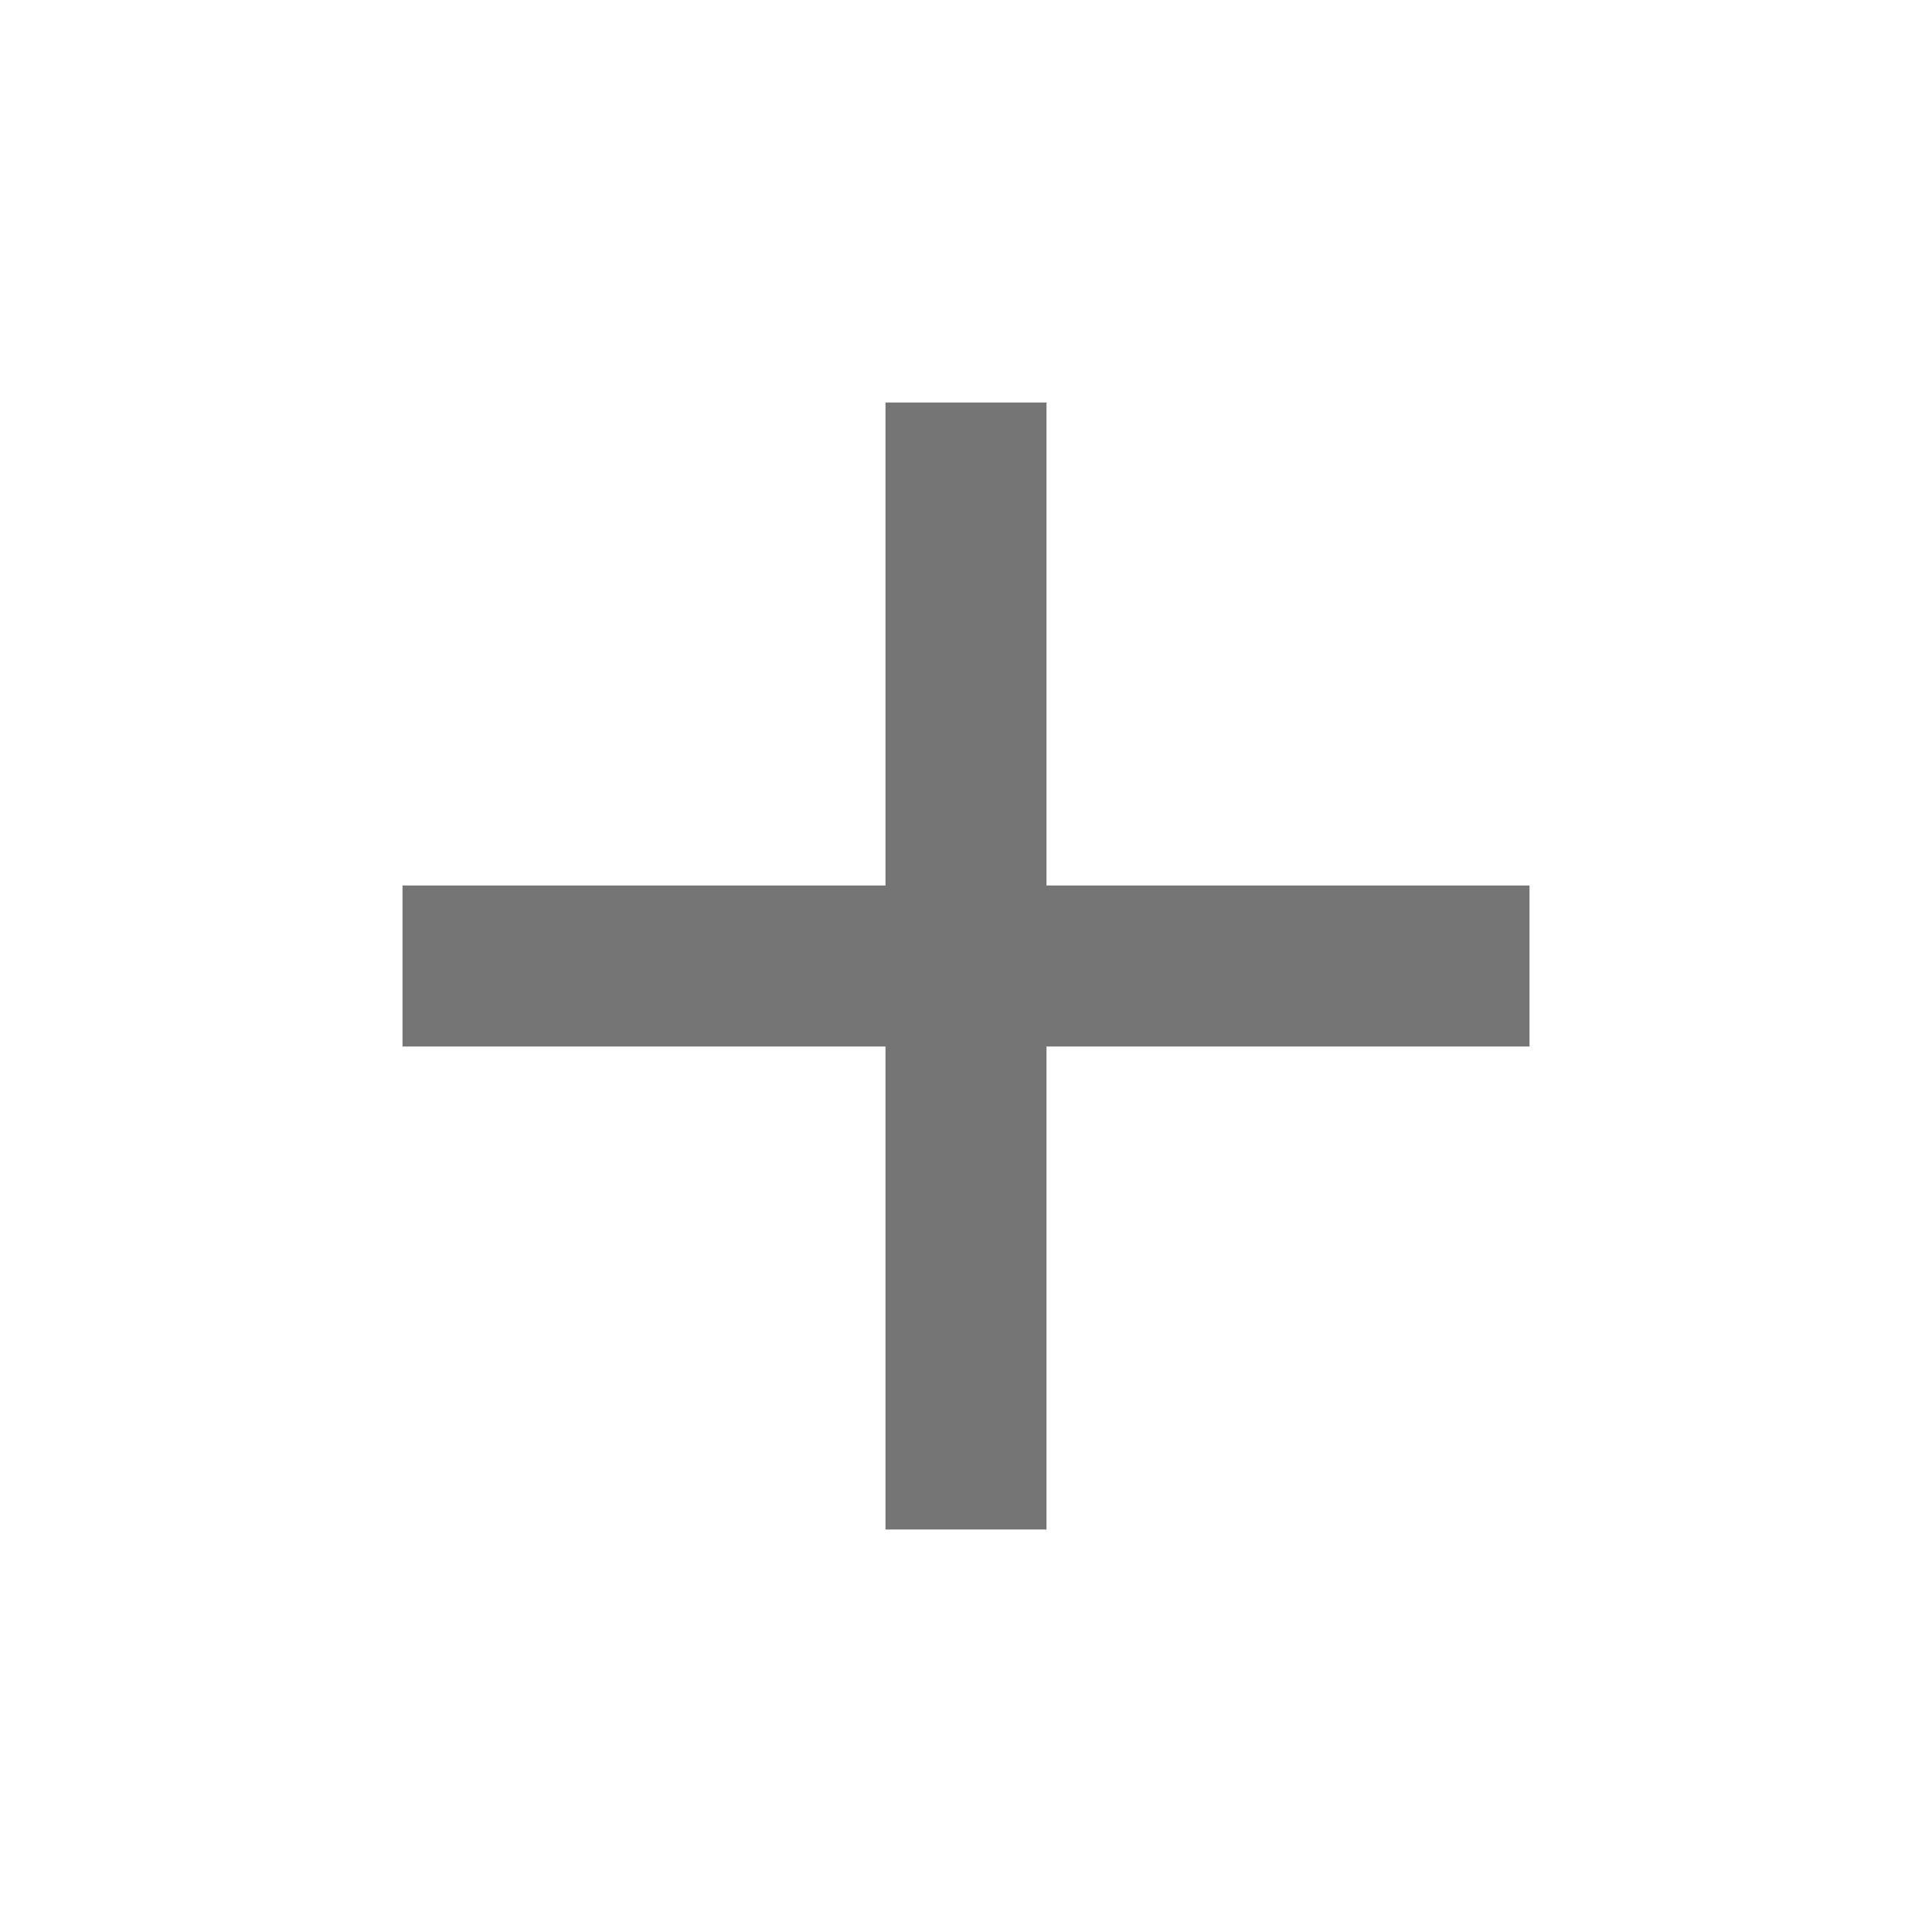
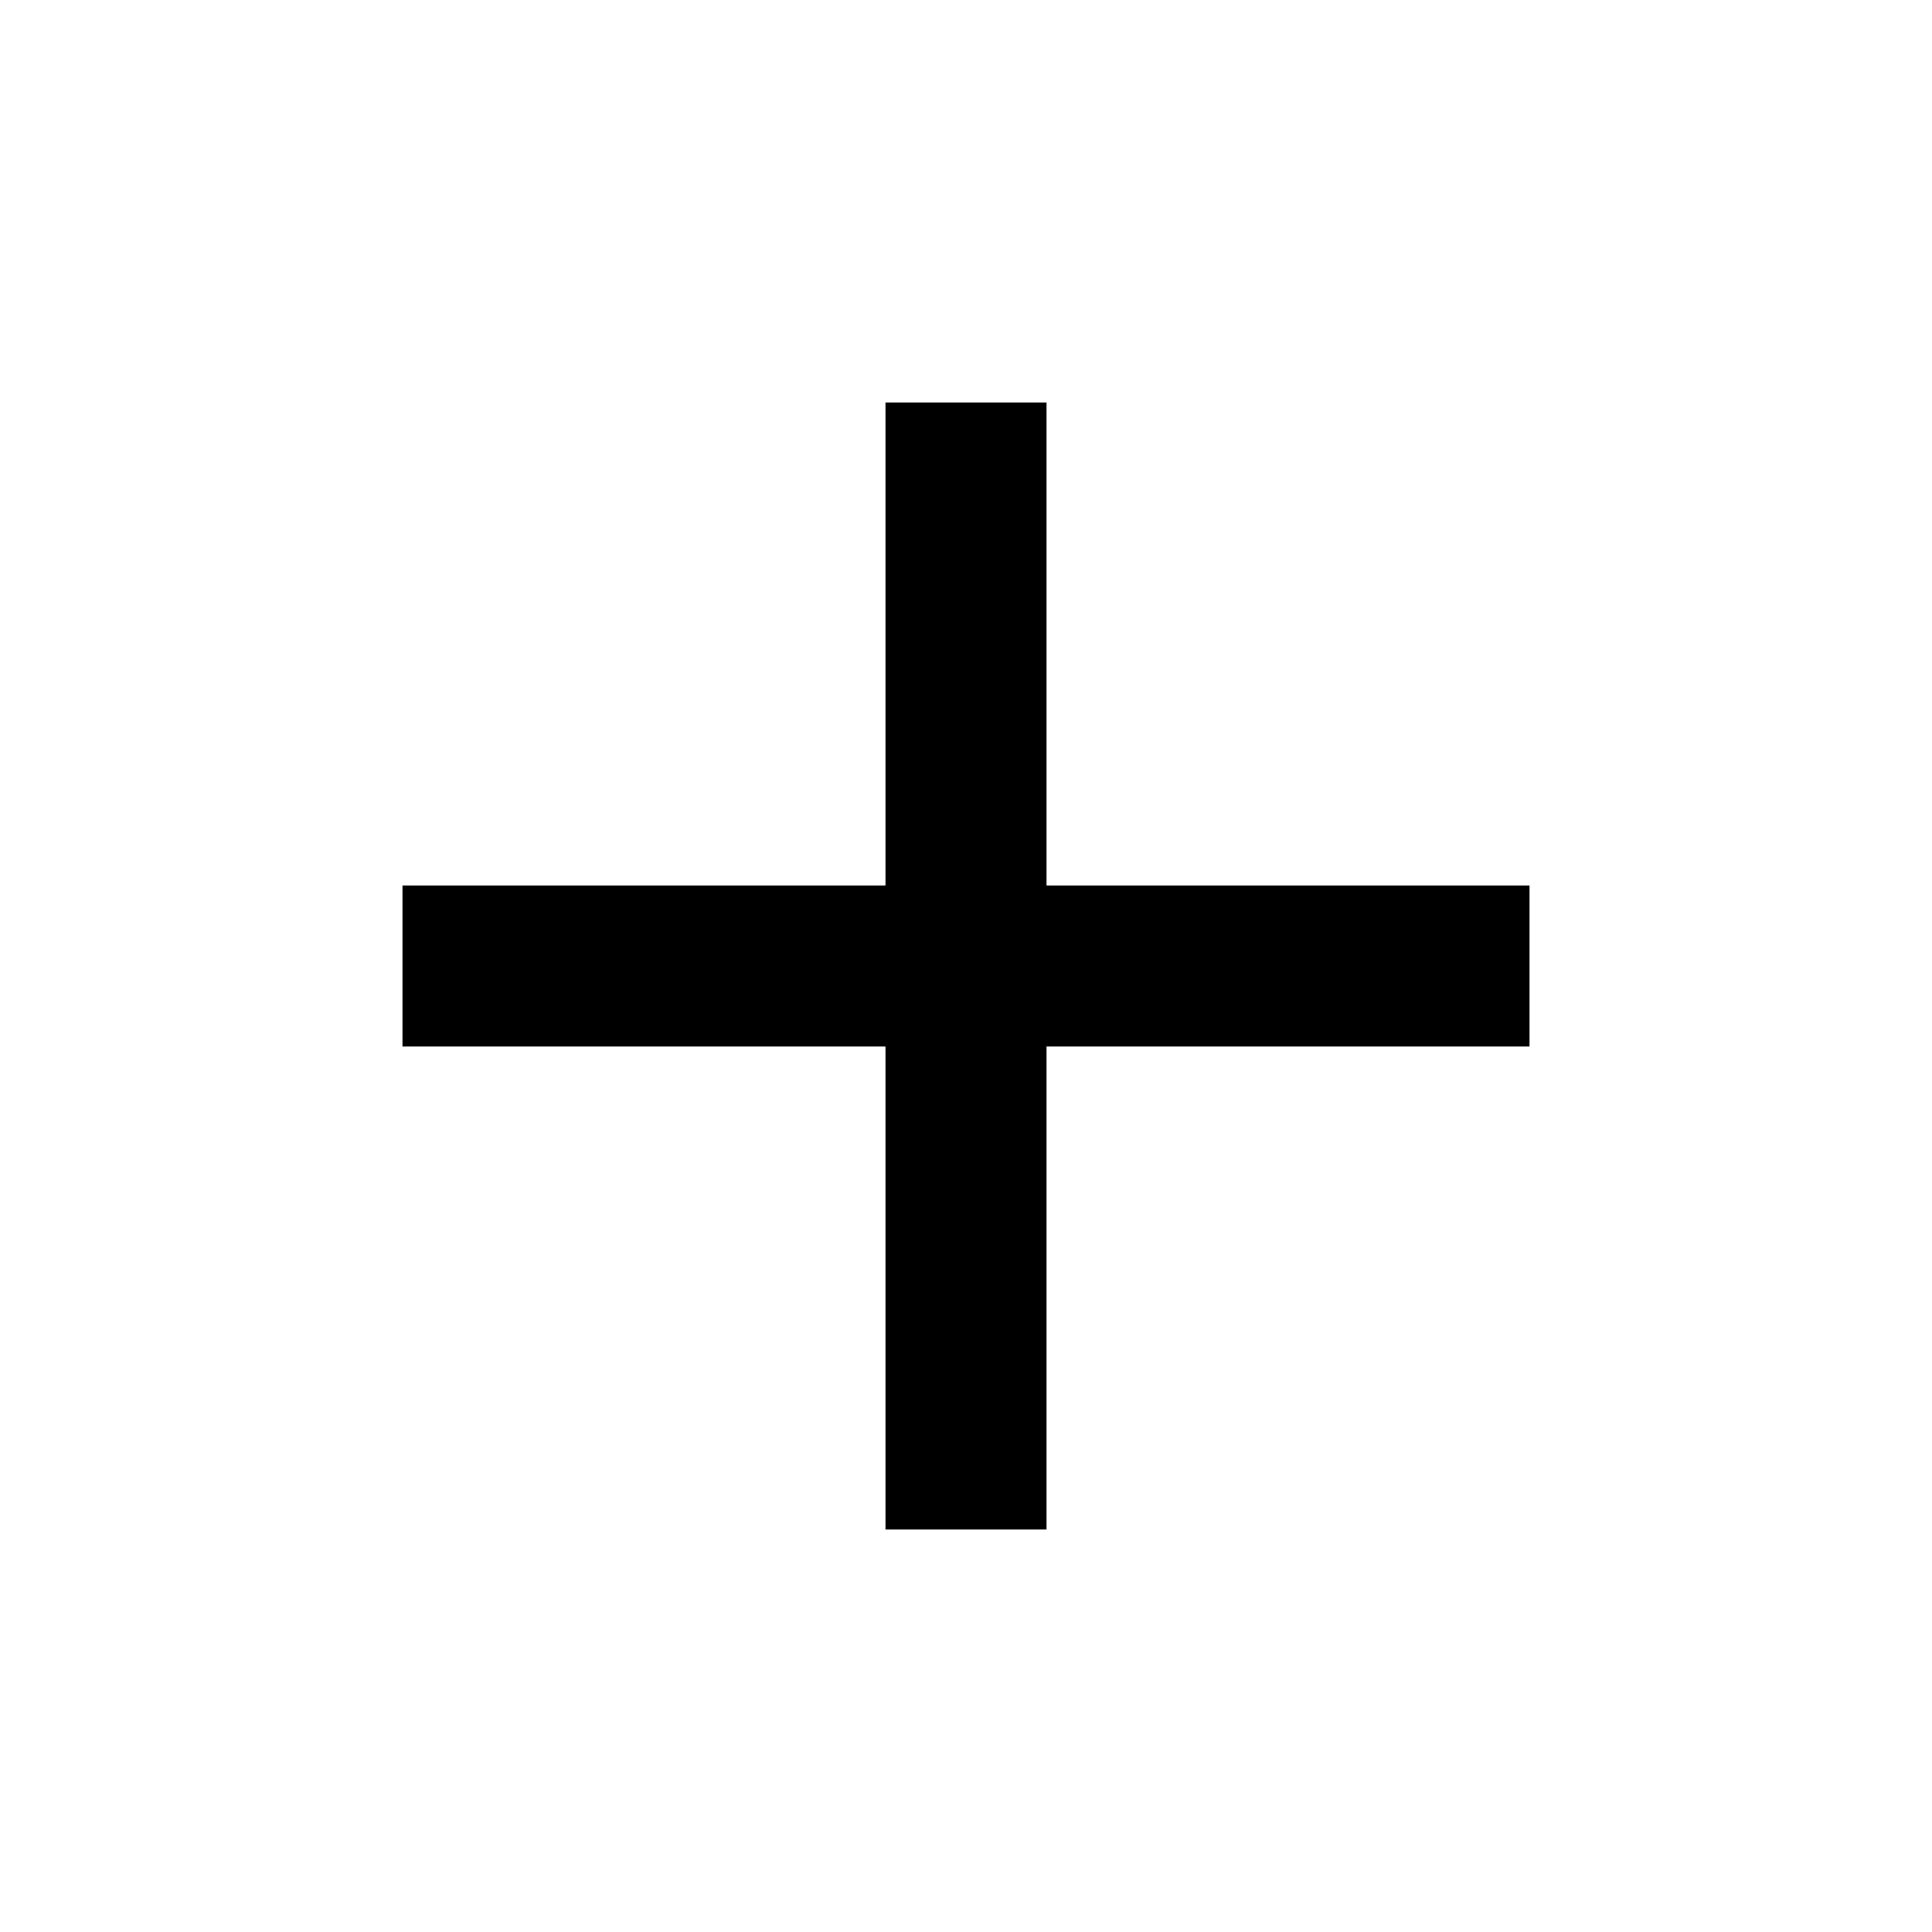
- <svg xmlns="http://www.w3.org/2000/svg" height="18px" width="18px" viewBox="0 0 48 48" fill="#757575">
+ <svg xmlns="http://www.w3.org/2000/svg" height="18px" width="18px" viewBox="0 0 48 48" fill="#00000">
  <path d="m38 26h-12v12h-4v-12h-12v-4h12v-12h4v12h12v4z" />
  <path d="m0 0h48v48h-48z" fill="none" />
</svg>
